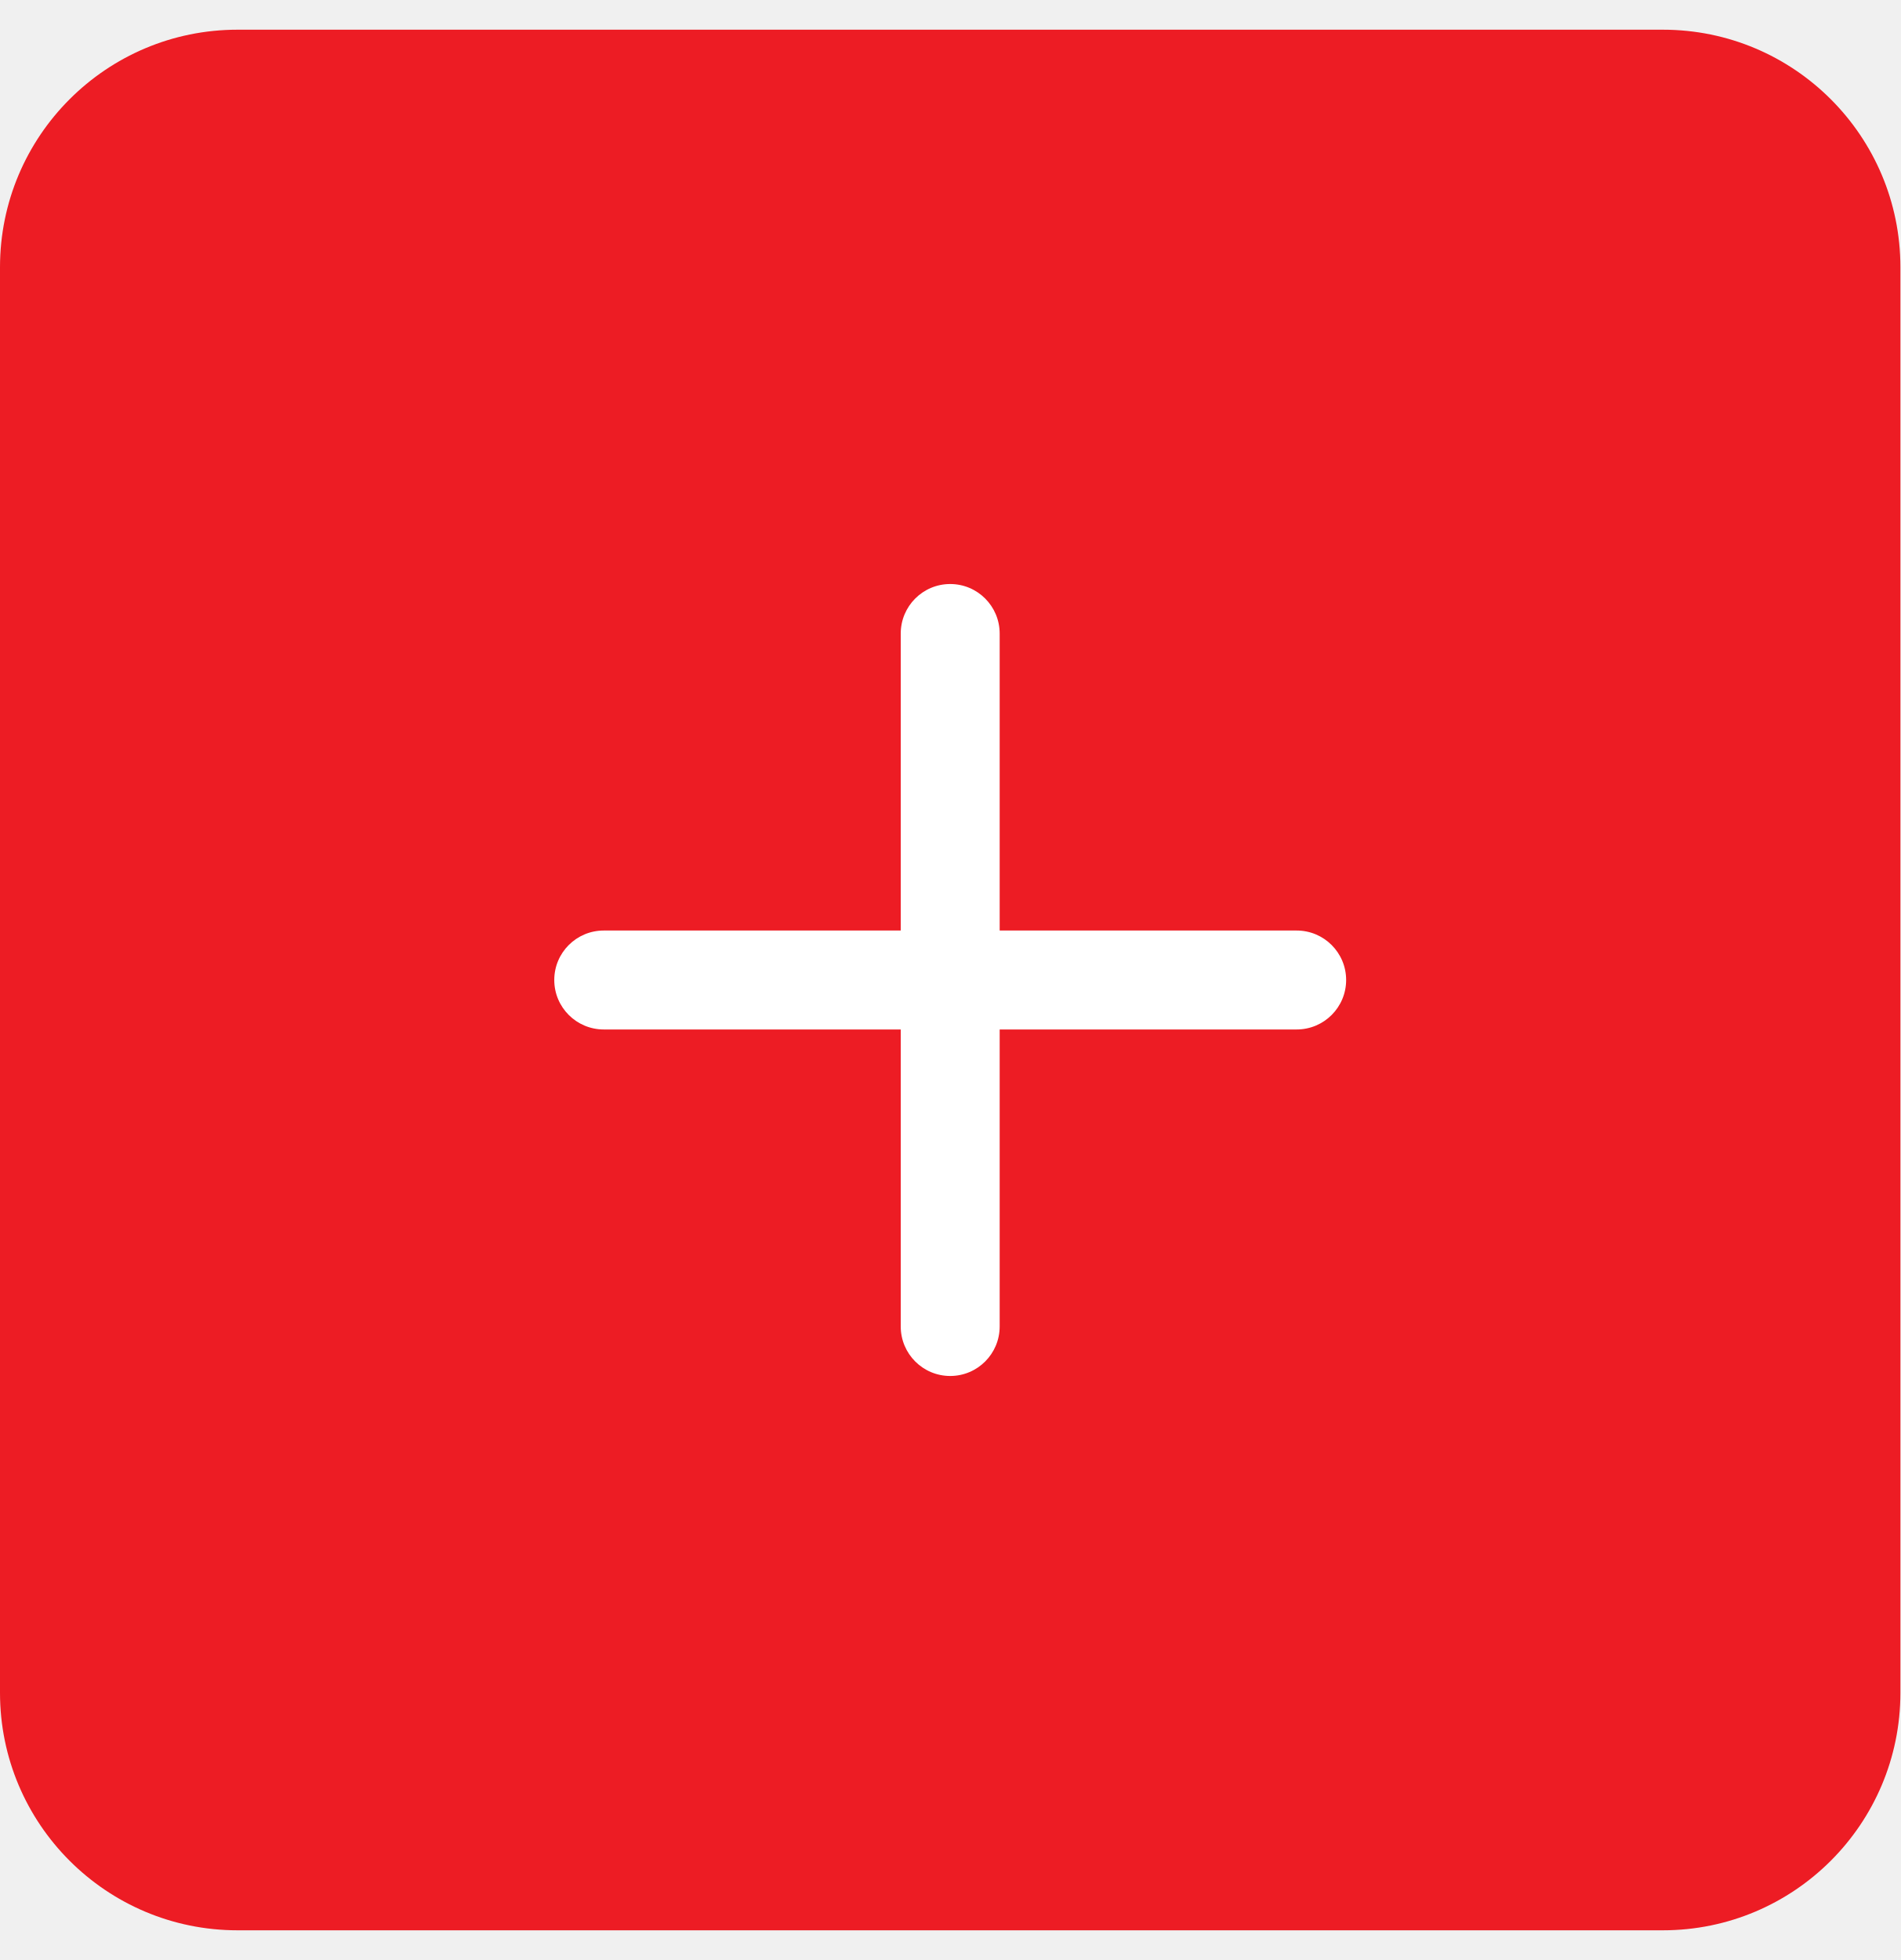
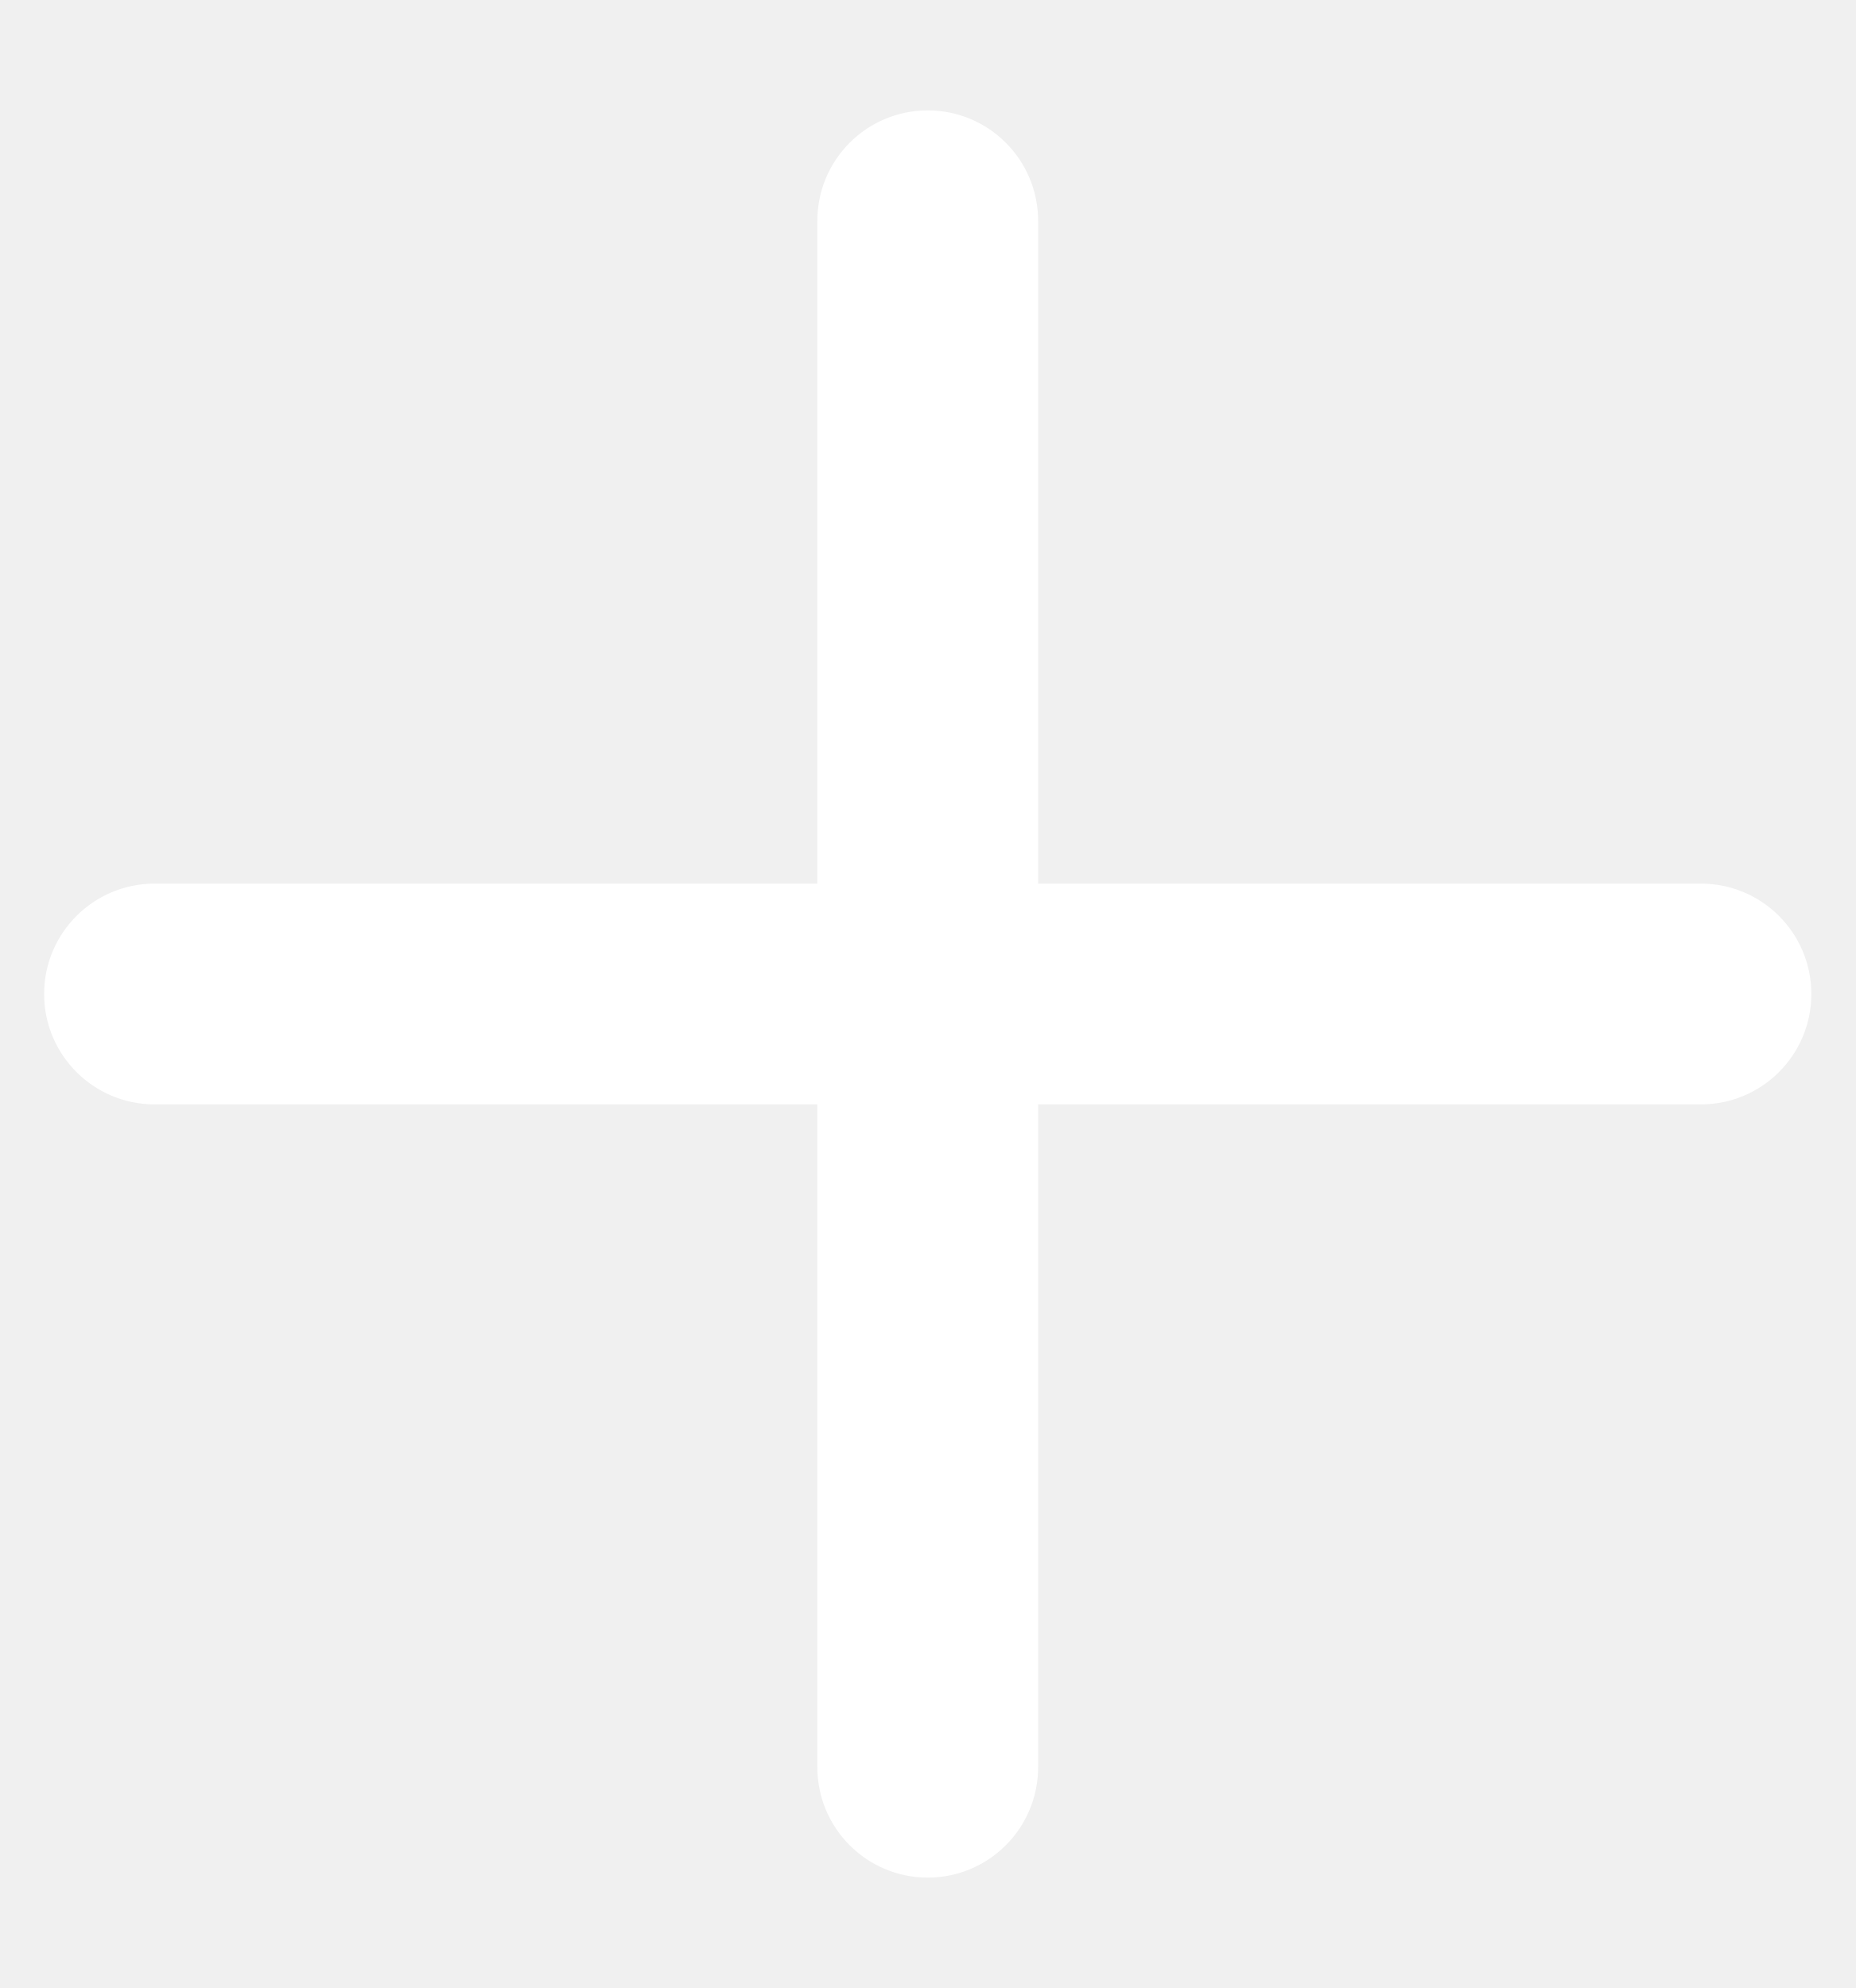
- <svg xmlns="http://www.w3.org/2000/svg" width="32" height="33" viewBox="0 0 32 33" fill="none">
-   <rect y="0.5" width="32" height="32" rx="4" fill="#ED1C24" />
-   <path d="M16.833 10.667C16.833 10.206 16.46 9.833 16 9.833C15.54 9.833 15.167 10.206 15.167 10.667V15.667H10.167C9.706 15.667 9.333 16.04 9.333 16.5C9.333 16.96 9.706 17.333 10.167 17.333H15.167V22.333C15.167 22.794 15.54 23.167 16 23.167C16.46 23.167 16.833 22.794 16.833 22.333V17.333H21.833C22.294 17.333 22.667 16.96 22.667 16.5C22.667 16.04 22.294 15.667 21.833 15.667H16.833V10.667Z" fill="white" />
+ <svg xmlns="http://www.w3.org/2000/svg" width="14" height="15" viewBox="0 0 14 15" fill="none">
+   <path d="M7.833 1.667C7.833 1.206 7.46 0.833 7 0.833C6.54 0.833 6.167 1.206 6.167 1.667V6.667H1.167C0.706 6.667 0.333 7.04 0.333 7.5C0.333 7.96 0.706 8.333 1.167 8.333H6.167V13.333C6.167 13.794 6.54 14.167 7 14.167C7.46 14.167 7.833 13.794 7.833 13.333V8.333H12.833C13.294 8.333 13.667 7.96 13.667 7.5C13.667 7.04 13.294 6.667 12.833 6.667H7.833V1.667Z" fill="white" />
</svg>
